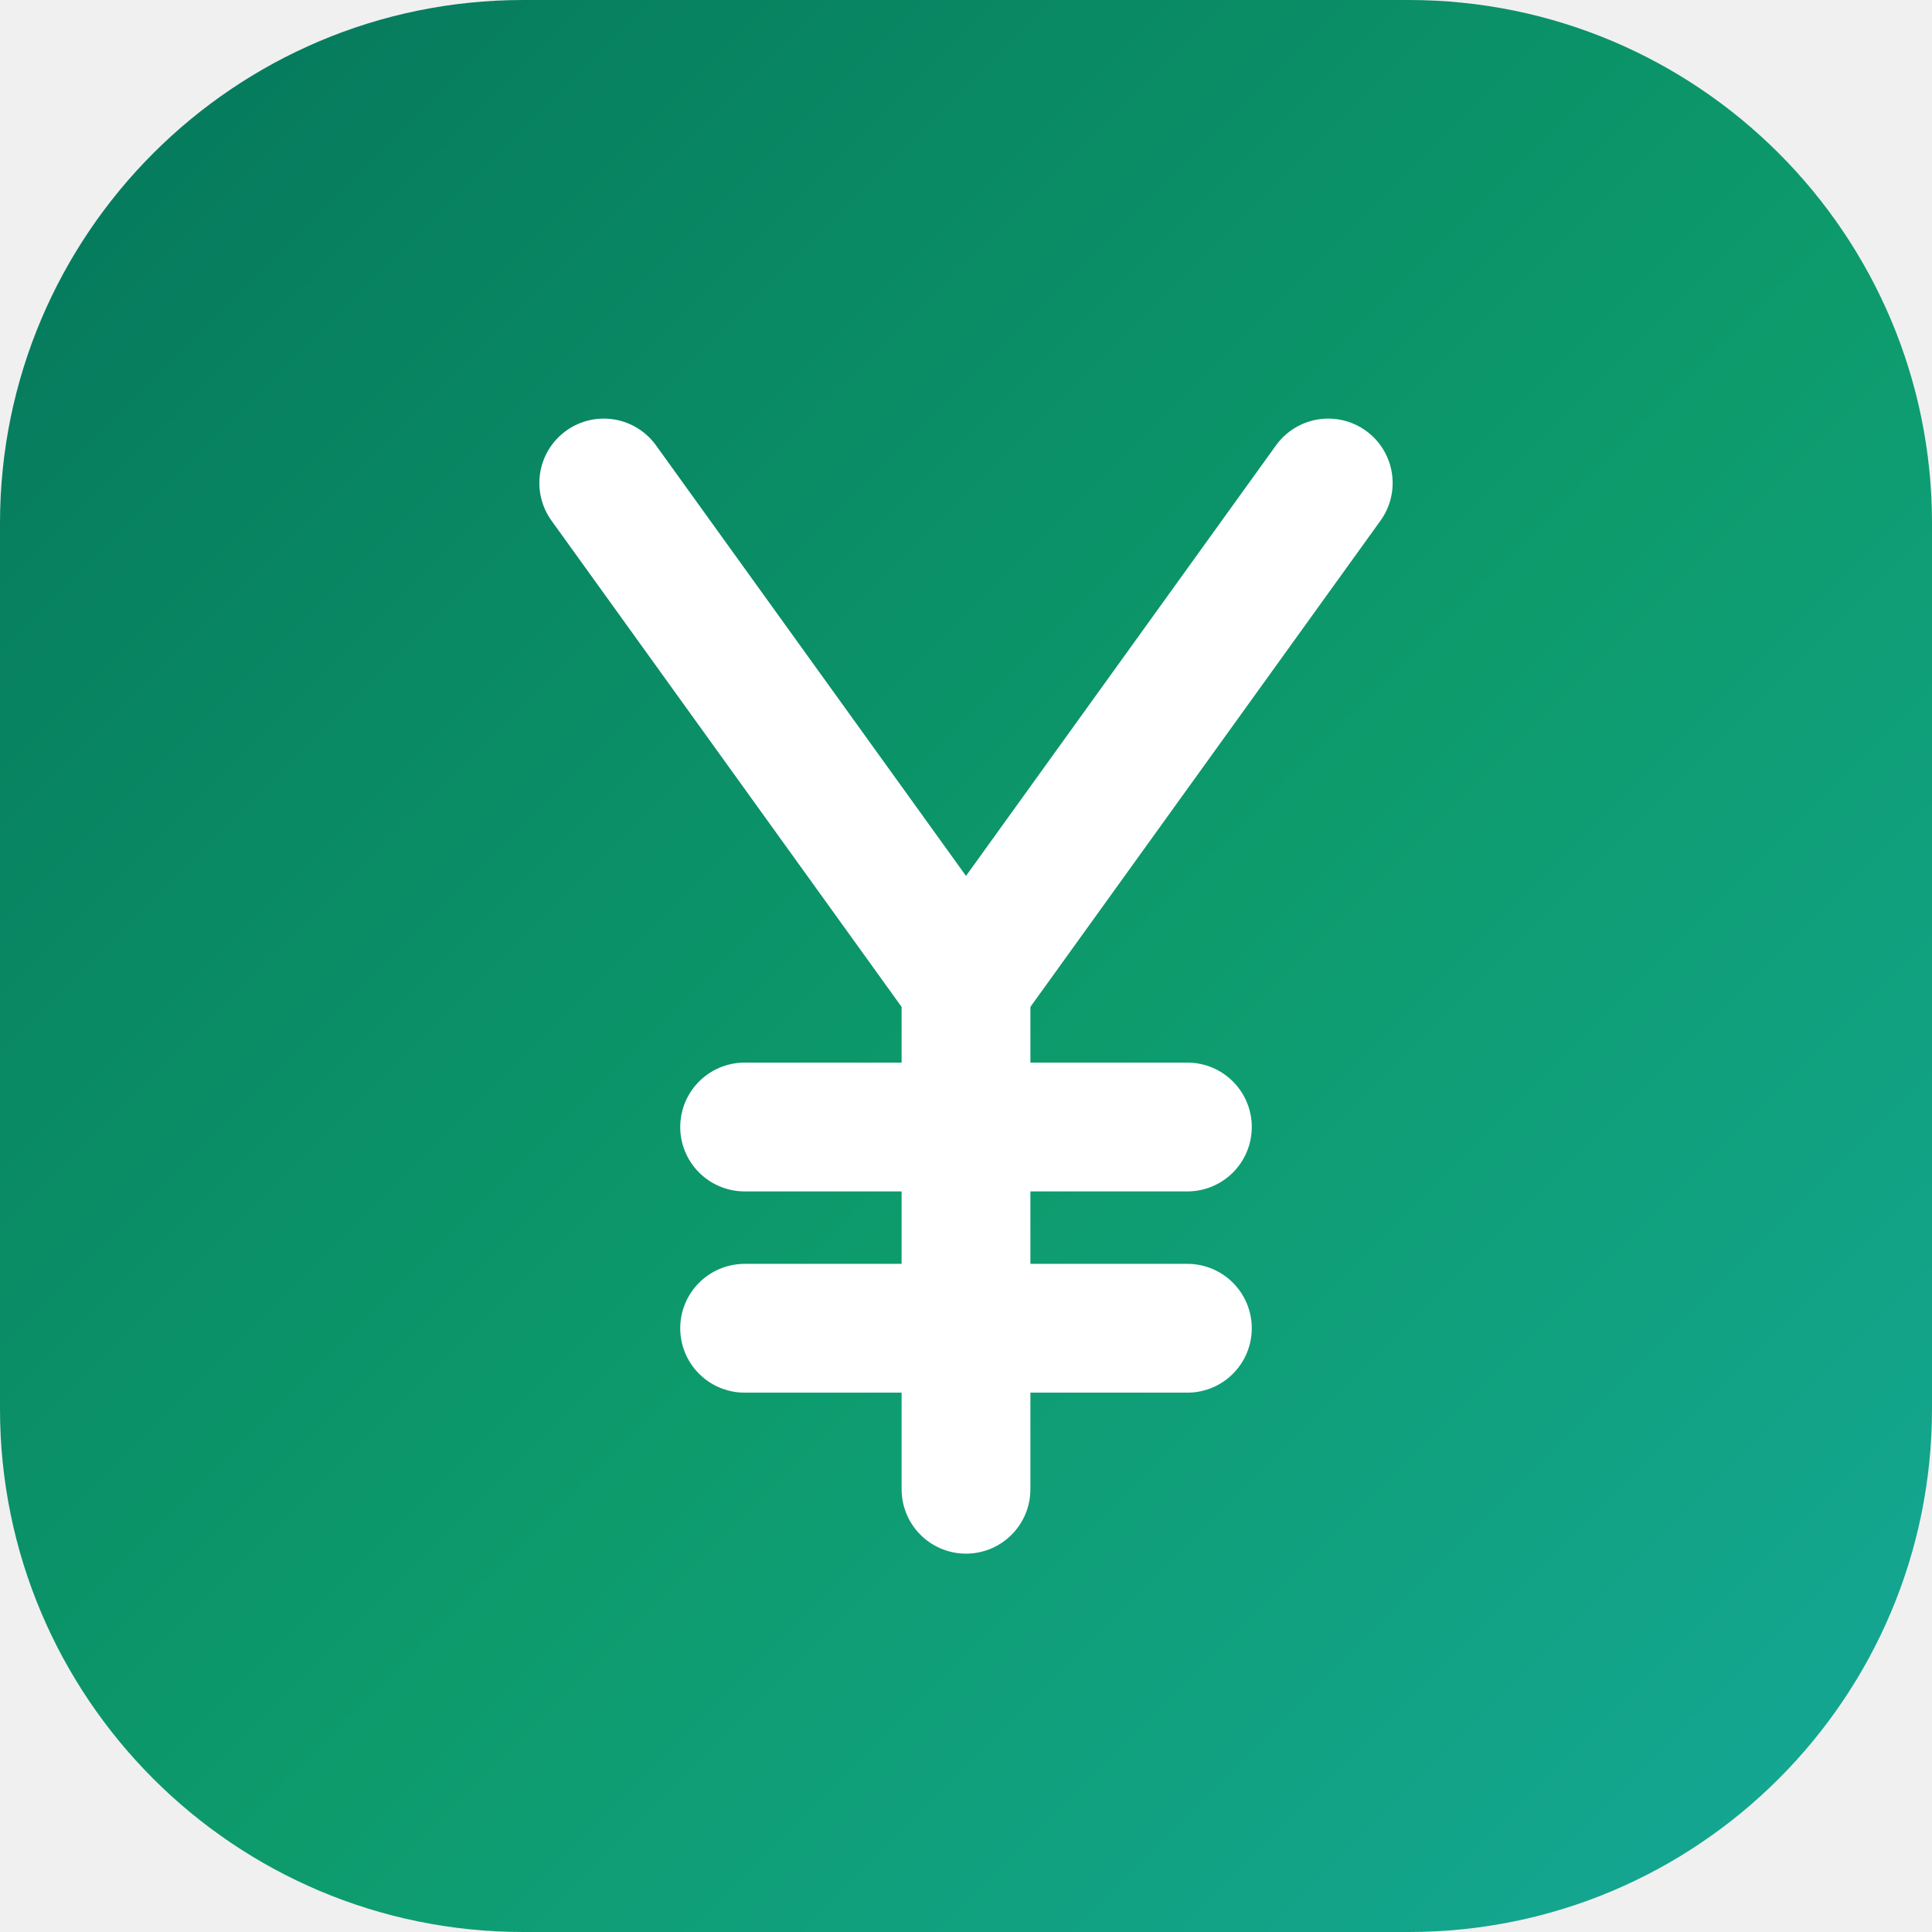
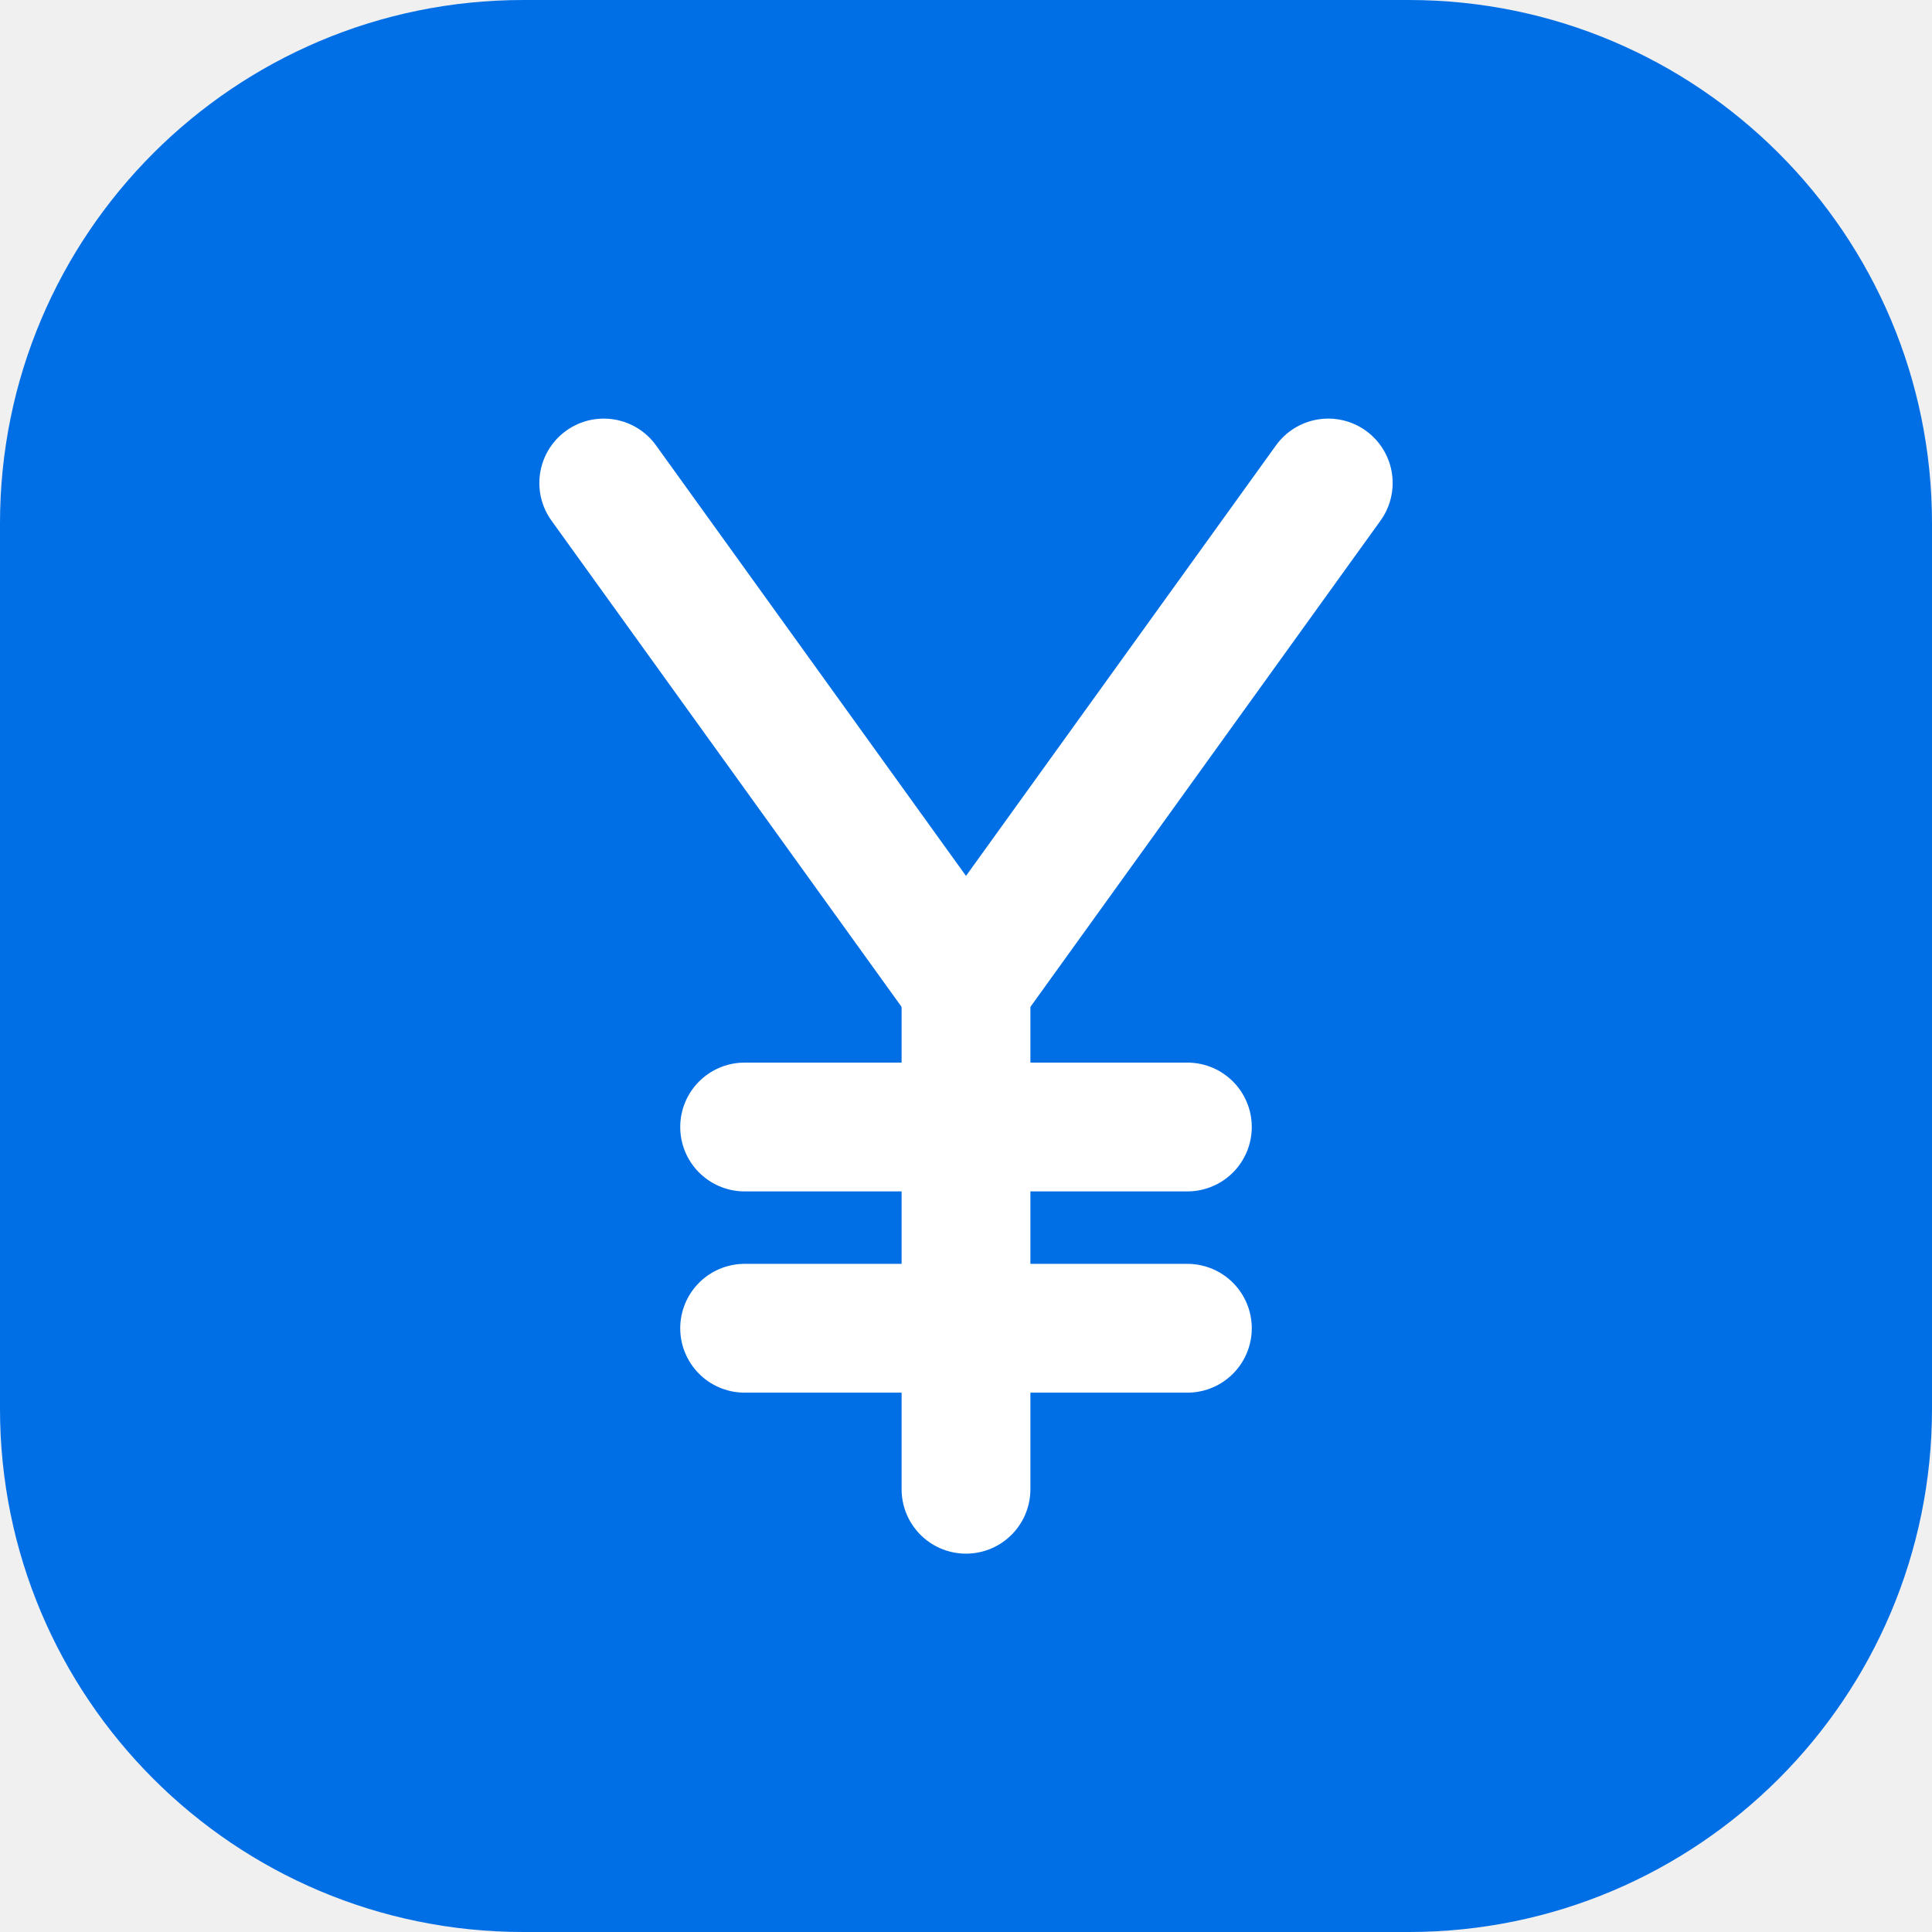
<svg xmlns="http://www.w3.org/2000/svg" viewBox="0 0 48 48">
-   <defs>
-     <linearGradient id="brand" x1="0" y1="0" x2="1" y2="1">
-       <stop offset="0%" stop-color="hsl(166 92% 24%)" />
-       <stop offset="55%" stop-color="hsl(160 84% 33%)" />
-       <stop offset="100%" stop-color="hsl(174 78% 37%)" />
-     </linearGradient>
-   </defs>
-   <rect width="48" height="48" rx="13" fill="url(#brand)" />
+   <rect width="48" height="48" rx="13" fill="hsl(211 100% 45%)" />
  <g stroke="#fff" fill="none">
    <path d="M15 12 L24 24.5 L33 12" stroke-width="3.2" stroke-linecap="round" stroke-linejoin="round" />
    <path d="M24 24.5 L24 37" stroke-width="3.2" stroke-linecap="round" />
    <path d="M18.5 28 L29.5 28" stroke-width="3.2" stroke-linecap="round" />
    <path d="M18.5 33 L29.5 33" stroke-width="3.2" stroke-linecap="round" />
  </g>
</svg>
